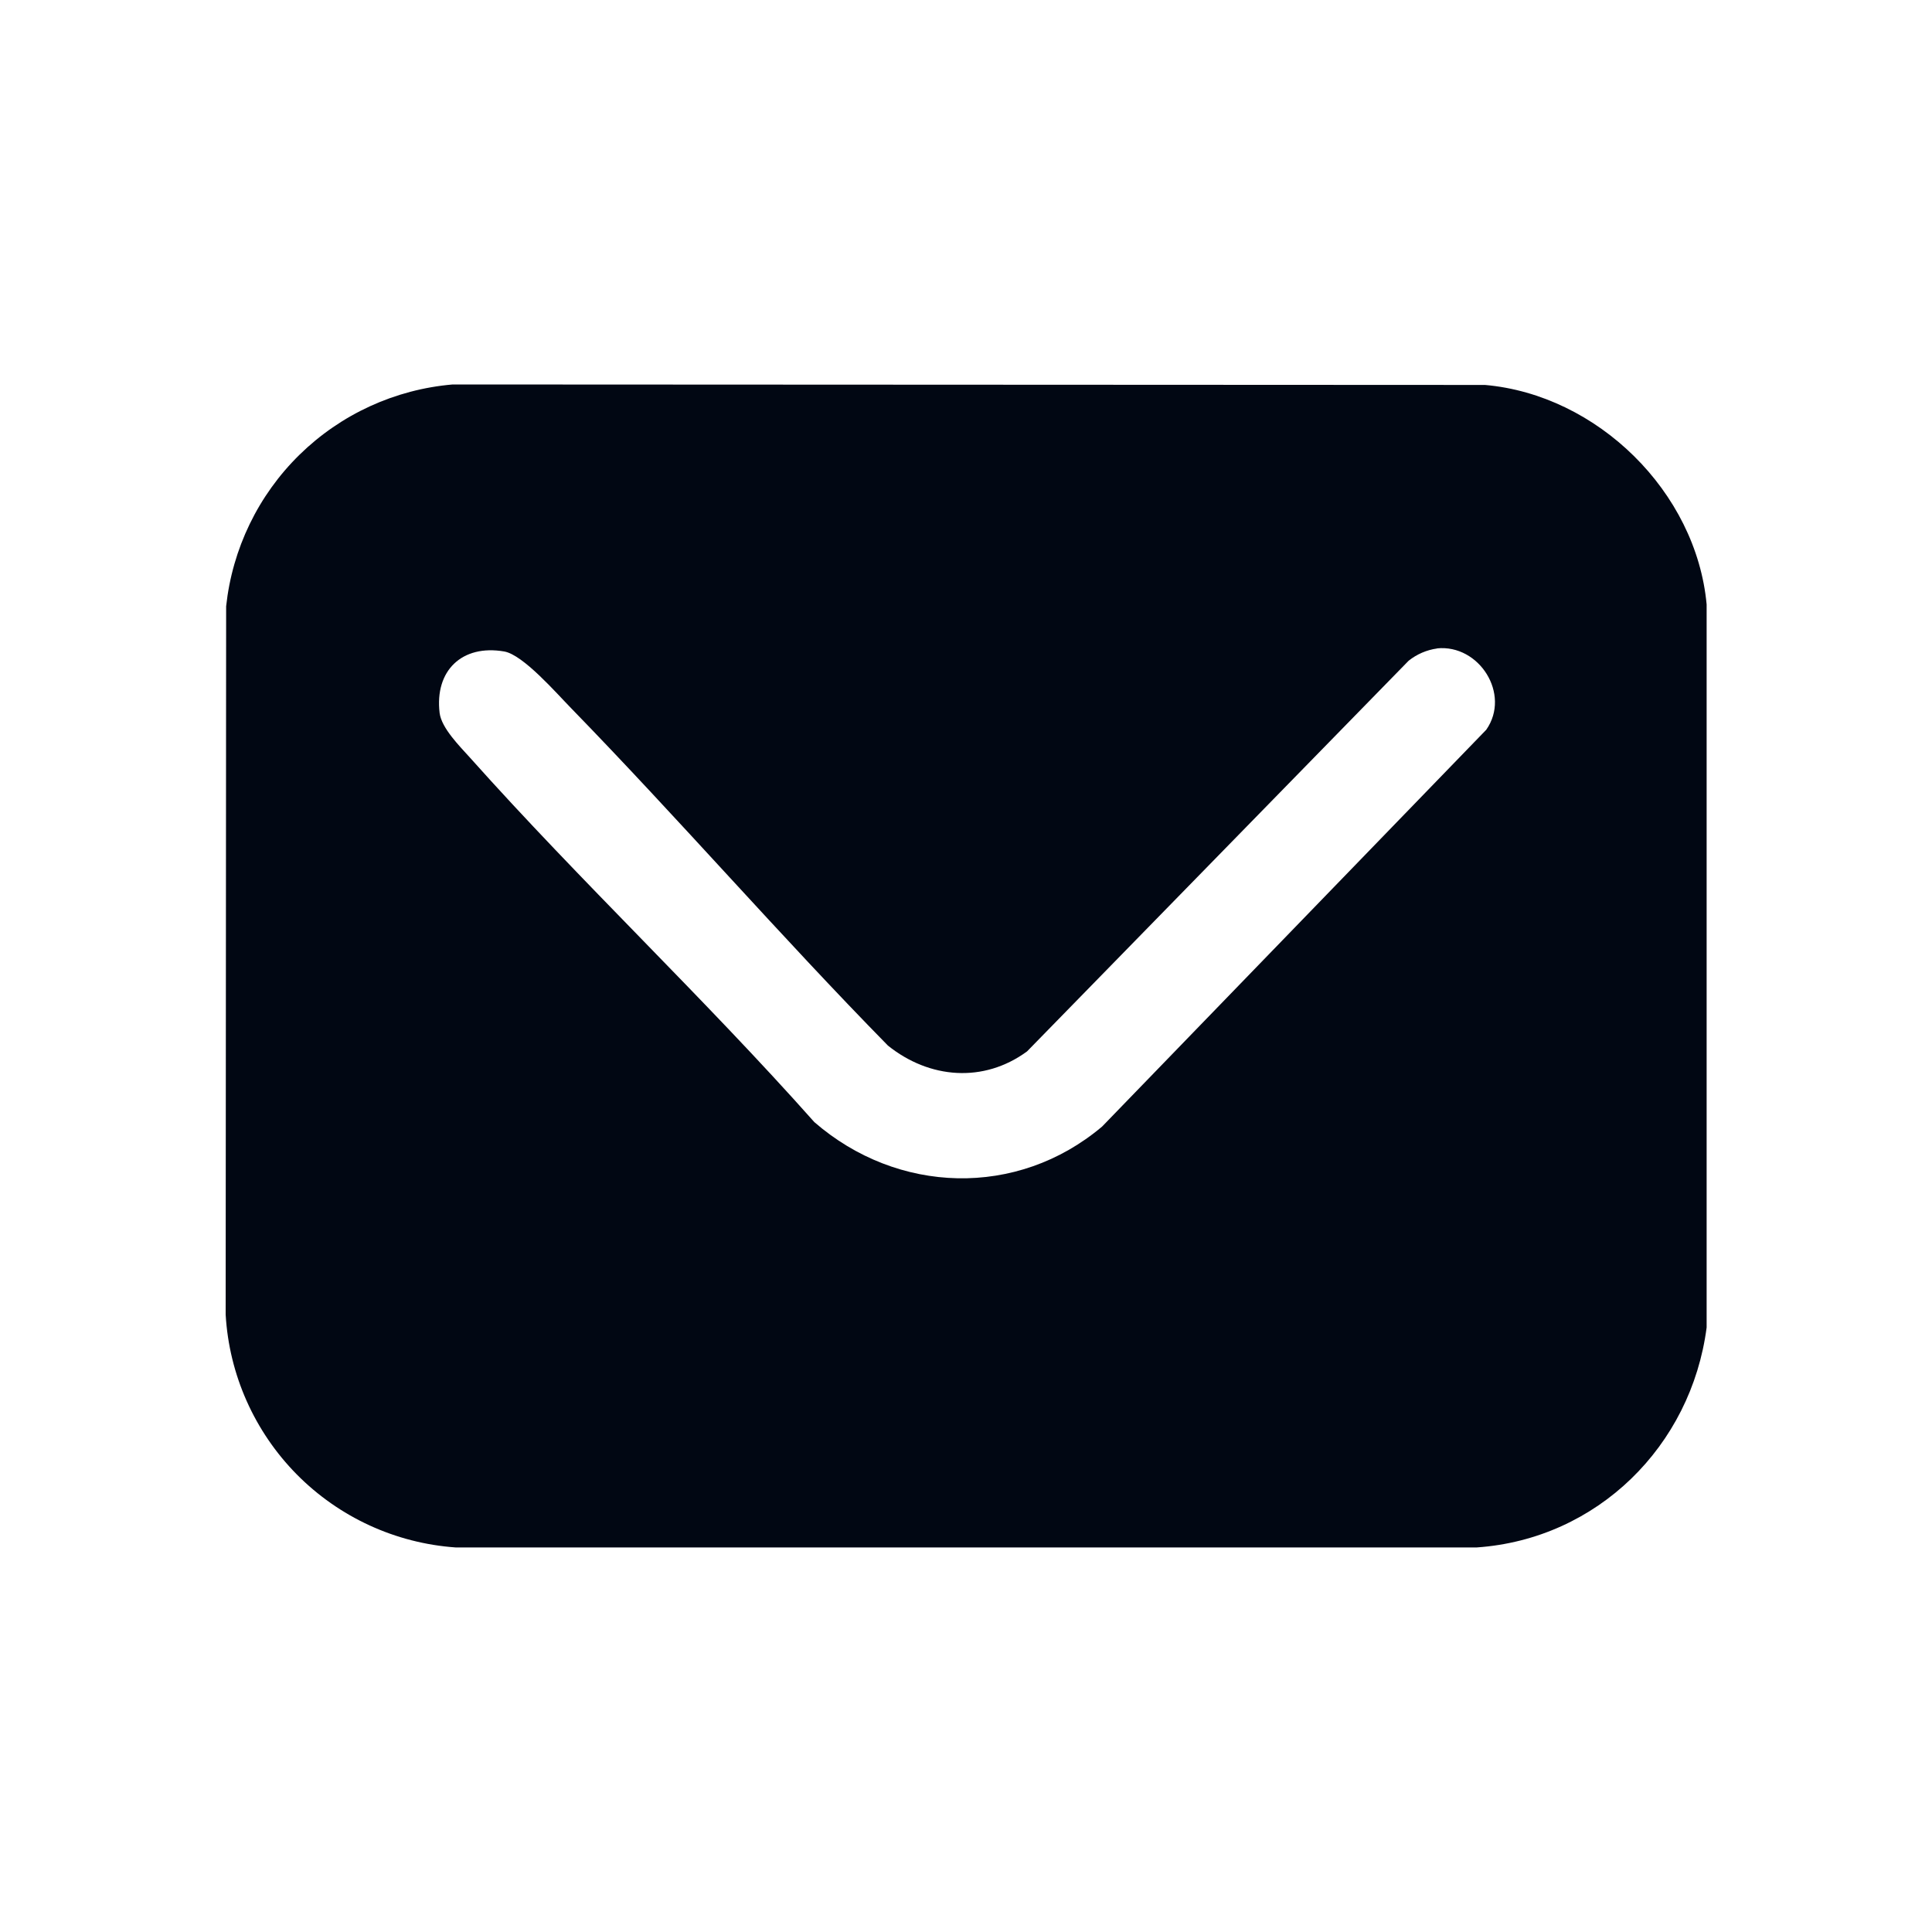
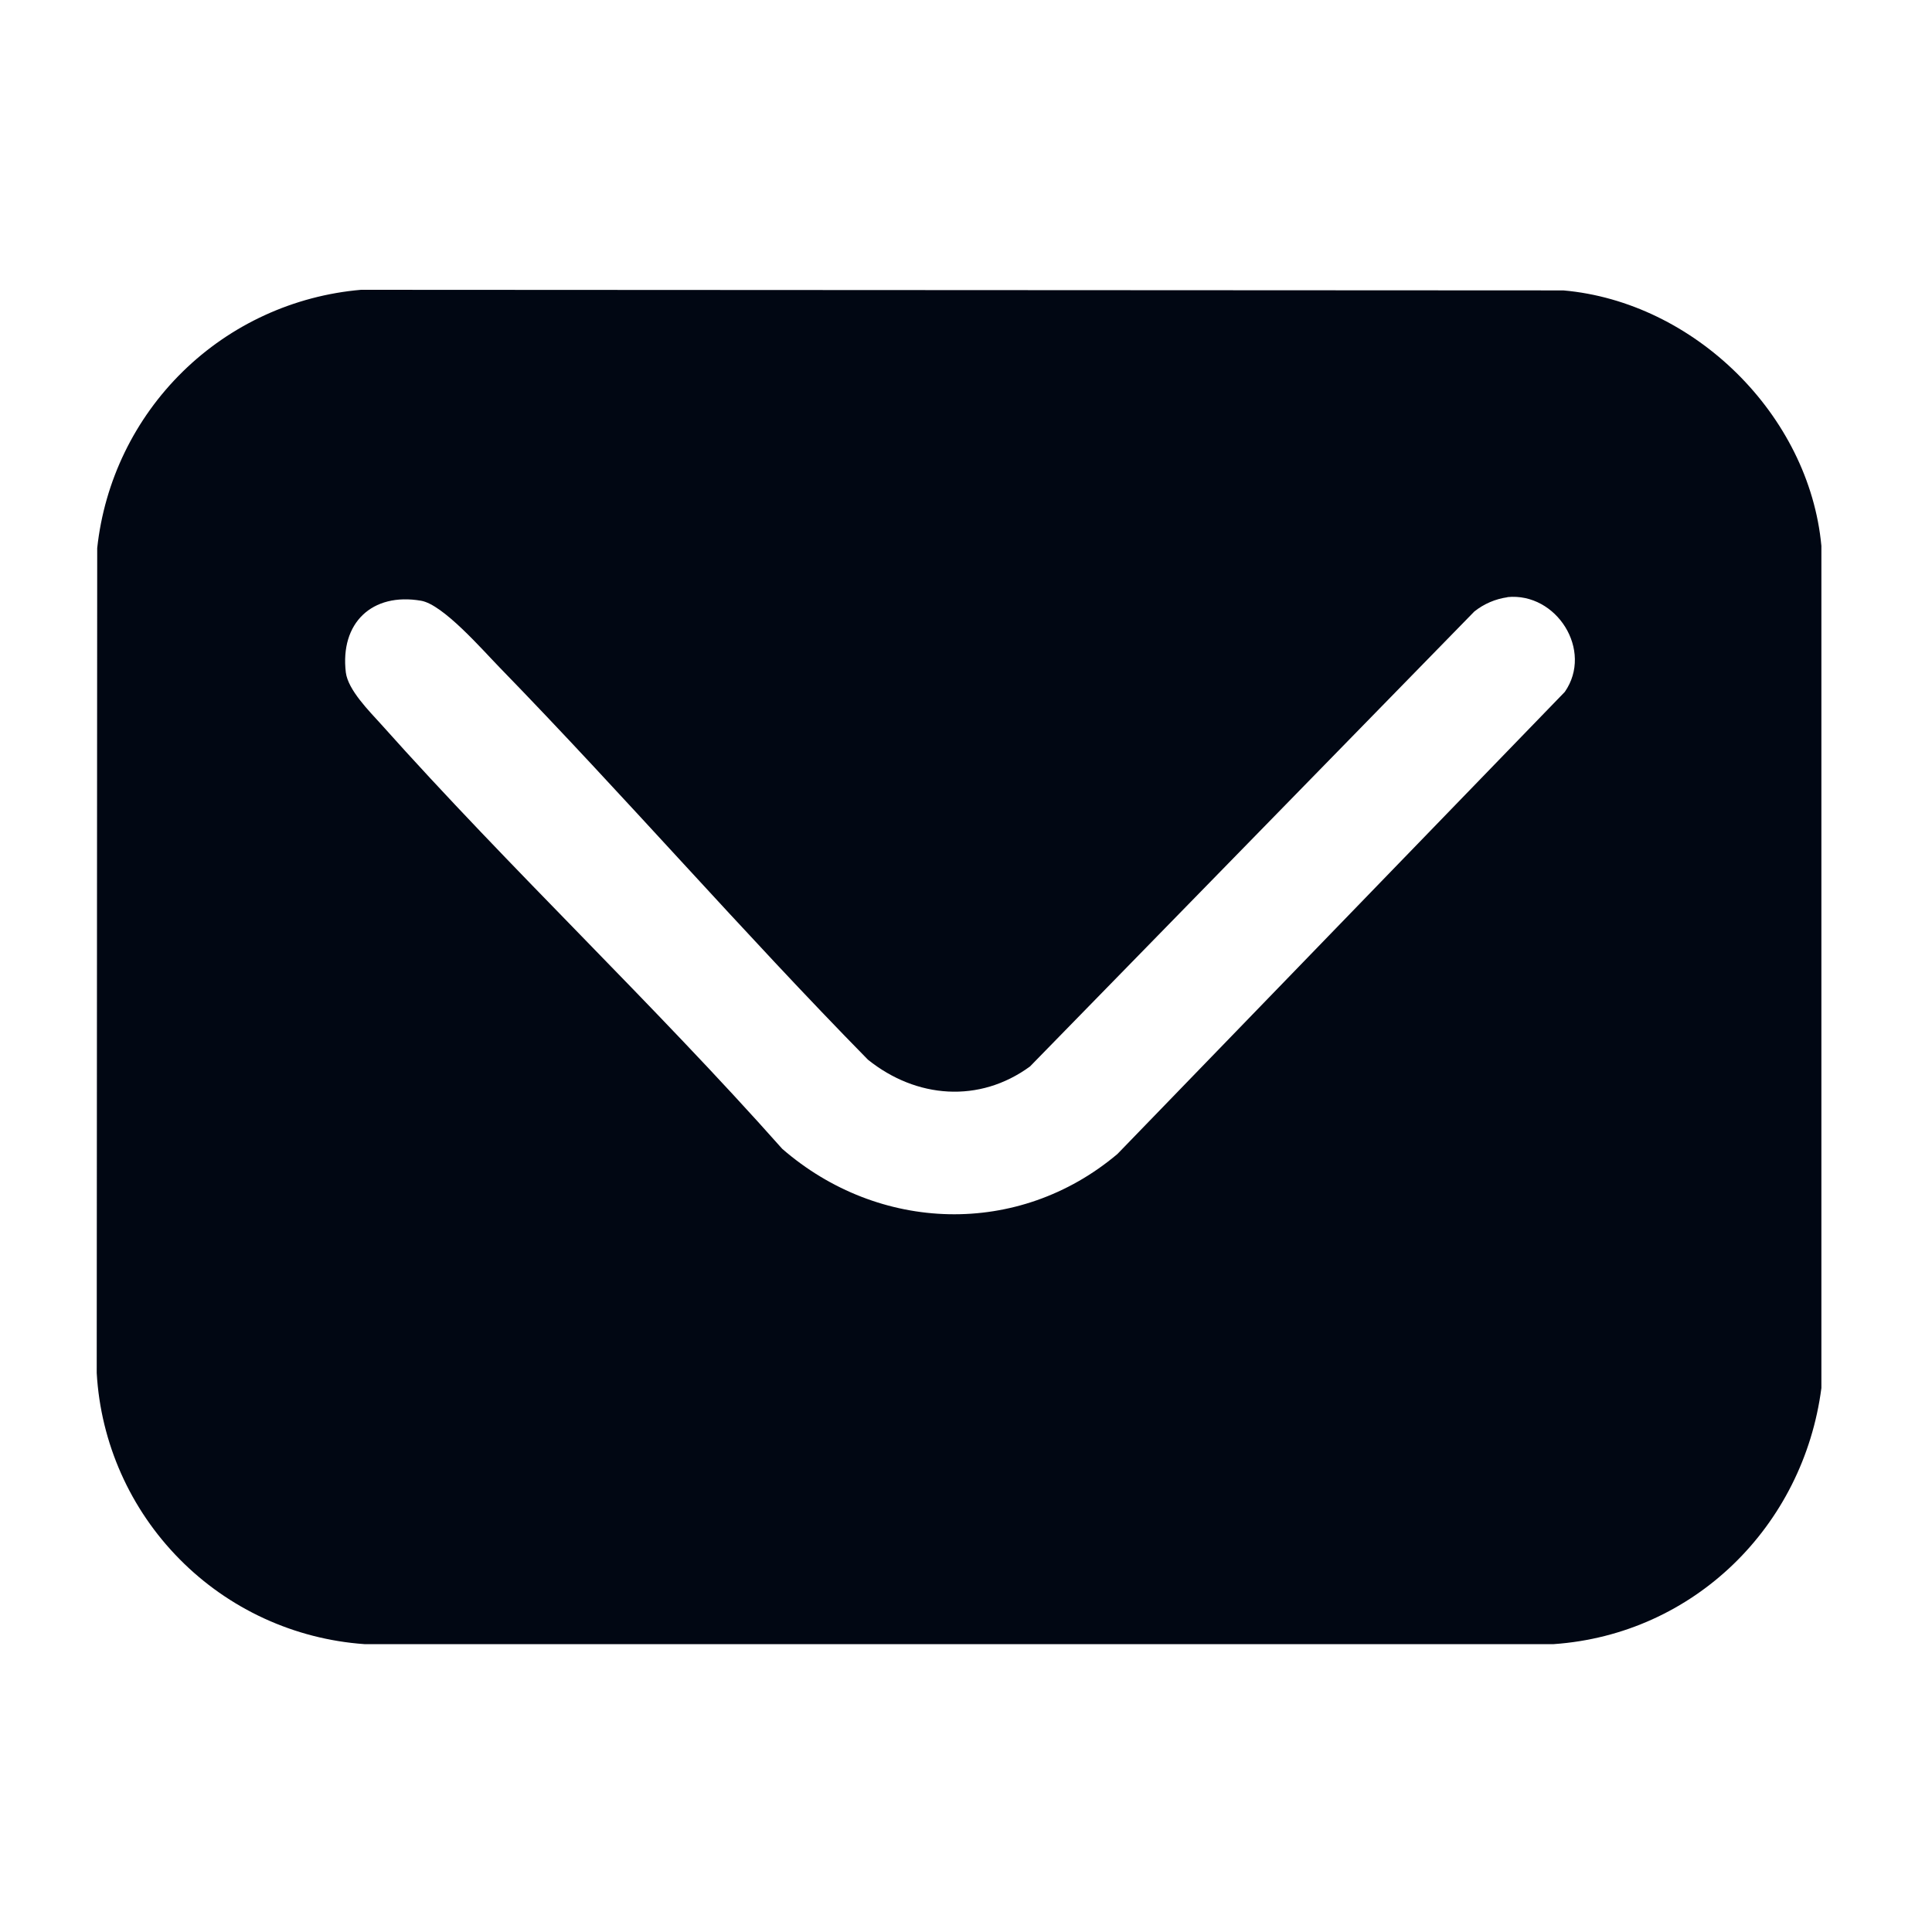
- <svg xmlns="http://www.w3.org/2000/svg" width="20" height="20" viewBox="0 0 20 20" fill="none" color="#010713">
-   <path d="M17.667 6.257V13.742C17.507 14.97 16.535 15.932 15.288 16.019H4.716C4.094 15.975 3.51 15.706 3.072 15.263C2.634 14.819 2.372 14.231 2.336 13.609L2.341 6.276C2.405 5.681 2.673 5.126 3.101 4.707C3.529 4.288 4.089 4.031 4.686 3.98L15.373 3.985C16.535 4.087 17.559 5.09 17.667 6.257ZM14.877 6.713C14.769 6.728 14.667 6.772 14.582 6.84L10.632 10.884C10.182 11.214 9.621 11.168 9.192 10.824C8.075 9.686 7.027 8.477 5.915 7.334C5.761 7.177 5.415 6.777 5.219 6.744C4.783 6.669 4.498 6.942 4.551 7.381C4.571 7.538 4.758 7.724 4.866 7.844C6.016 9.132 7.282 10.324 8.43 11.616C9.29 12.363 10.53 12.404 11.409 11.662L15.386 7.554C15.642 7.186 15.313 6.668 14.876 6.712" fill="currentColor" />
+ <svg xmlns="http://www.w3.org/2000/svg" width="16" height="16" viewBox="0 0 16 16" fill="none" color="#010713">
+   <path d="M15.084 4.521V11.495C14.935 12.639 14.029 13.535 12.867 13.616H3.018C2.439 13.575 1.894 13.325 1.486 12.911C1.078 12.498 0.834 11.95 0.801 11.371L0.805 4.539C0.865 3.984 1.115 3.468 1.514 3.077C1.912 2.687 2.434 2.448 2.99 2.4L12.947 2.405C14.029 2.5 14.983 3.434 15.084 4.521ZM12.485 4.946C12.384 4.96 12.289 5.001 12.21 5.064L8.53 8.832C8.11 9.139 7.588 9.097 7.188 8.776C6.147 7.716 5.171 6.59 4.135 5.525C3.992 5.378 3.669 5.006 3.487 4.975C3.08 4.905 2.815 5.16 2.864 5.569C2.883 5.715 3.057 5.888 3.158 6C4.229 7.2 5.409 8.31 6.478 9.514C7.279 10.21 8.435 10.248 9.254 9.557L12.959 5.73C13.197 5.387 12.891 4.904 12.483 4.945" fill="currentColor" />
</svg>
